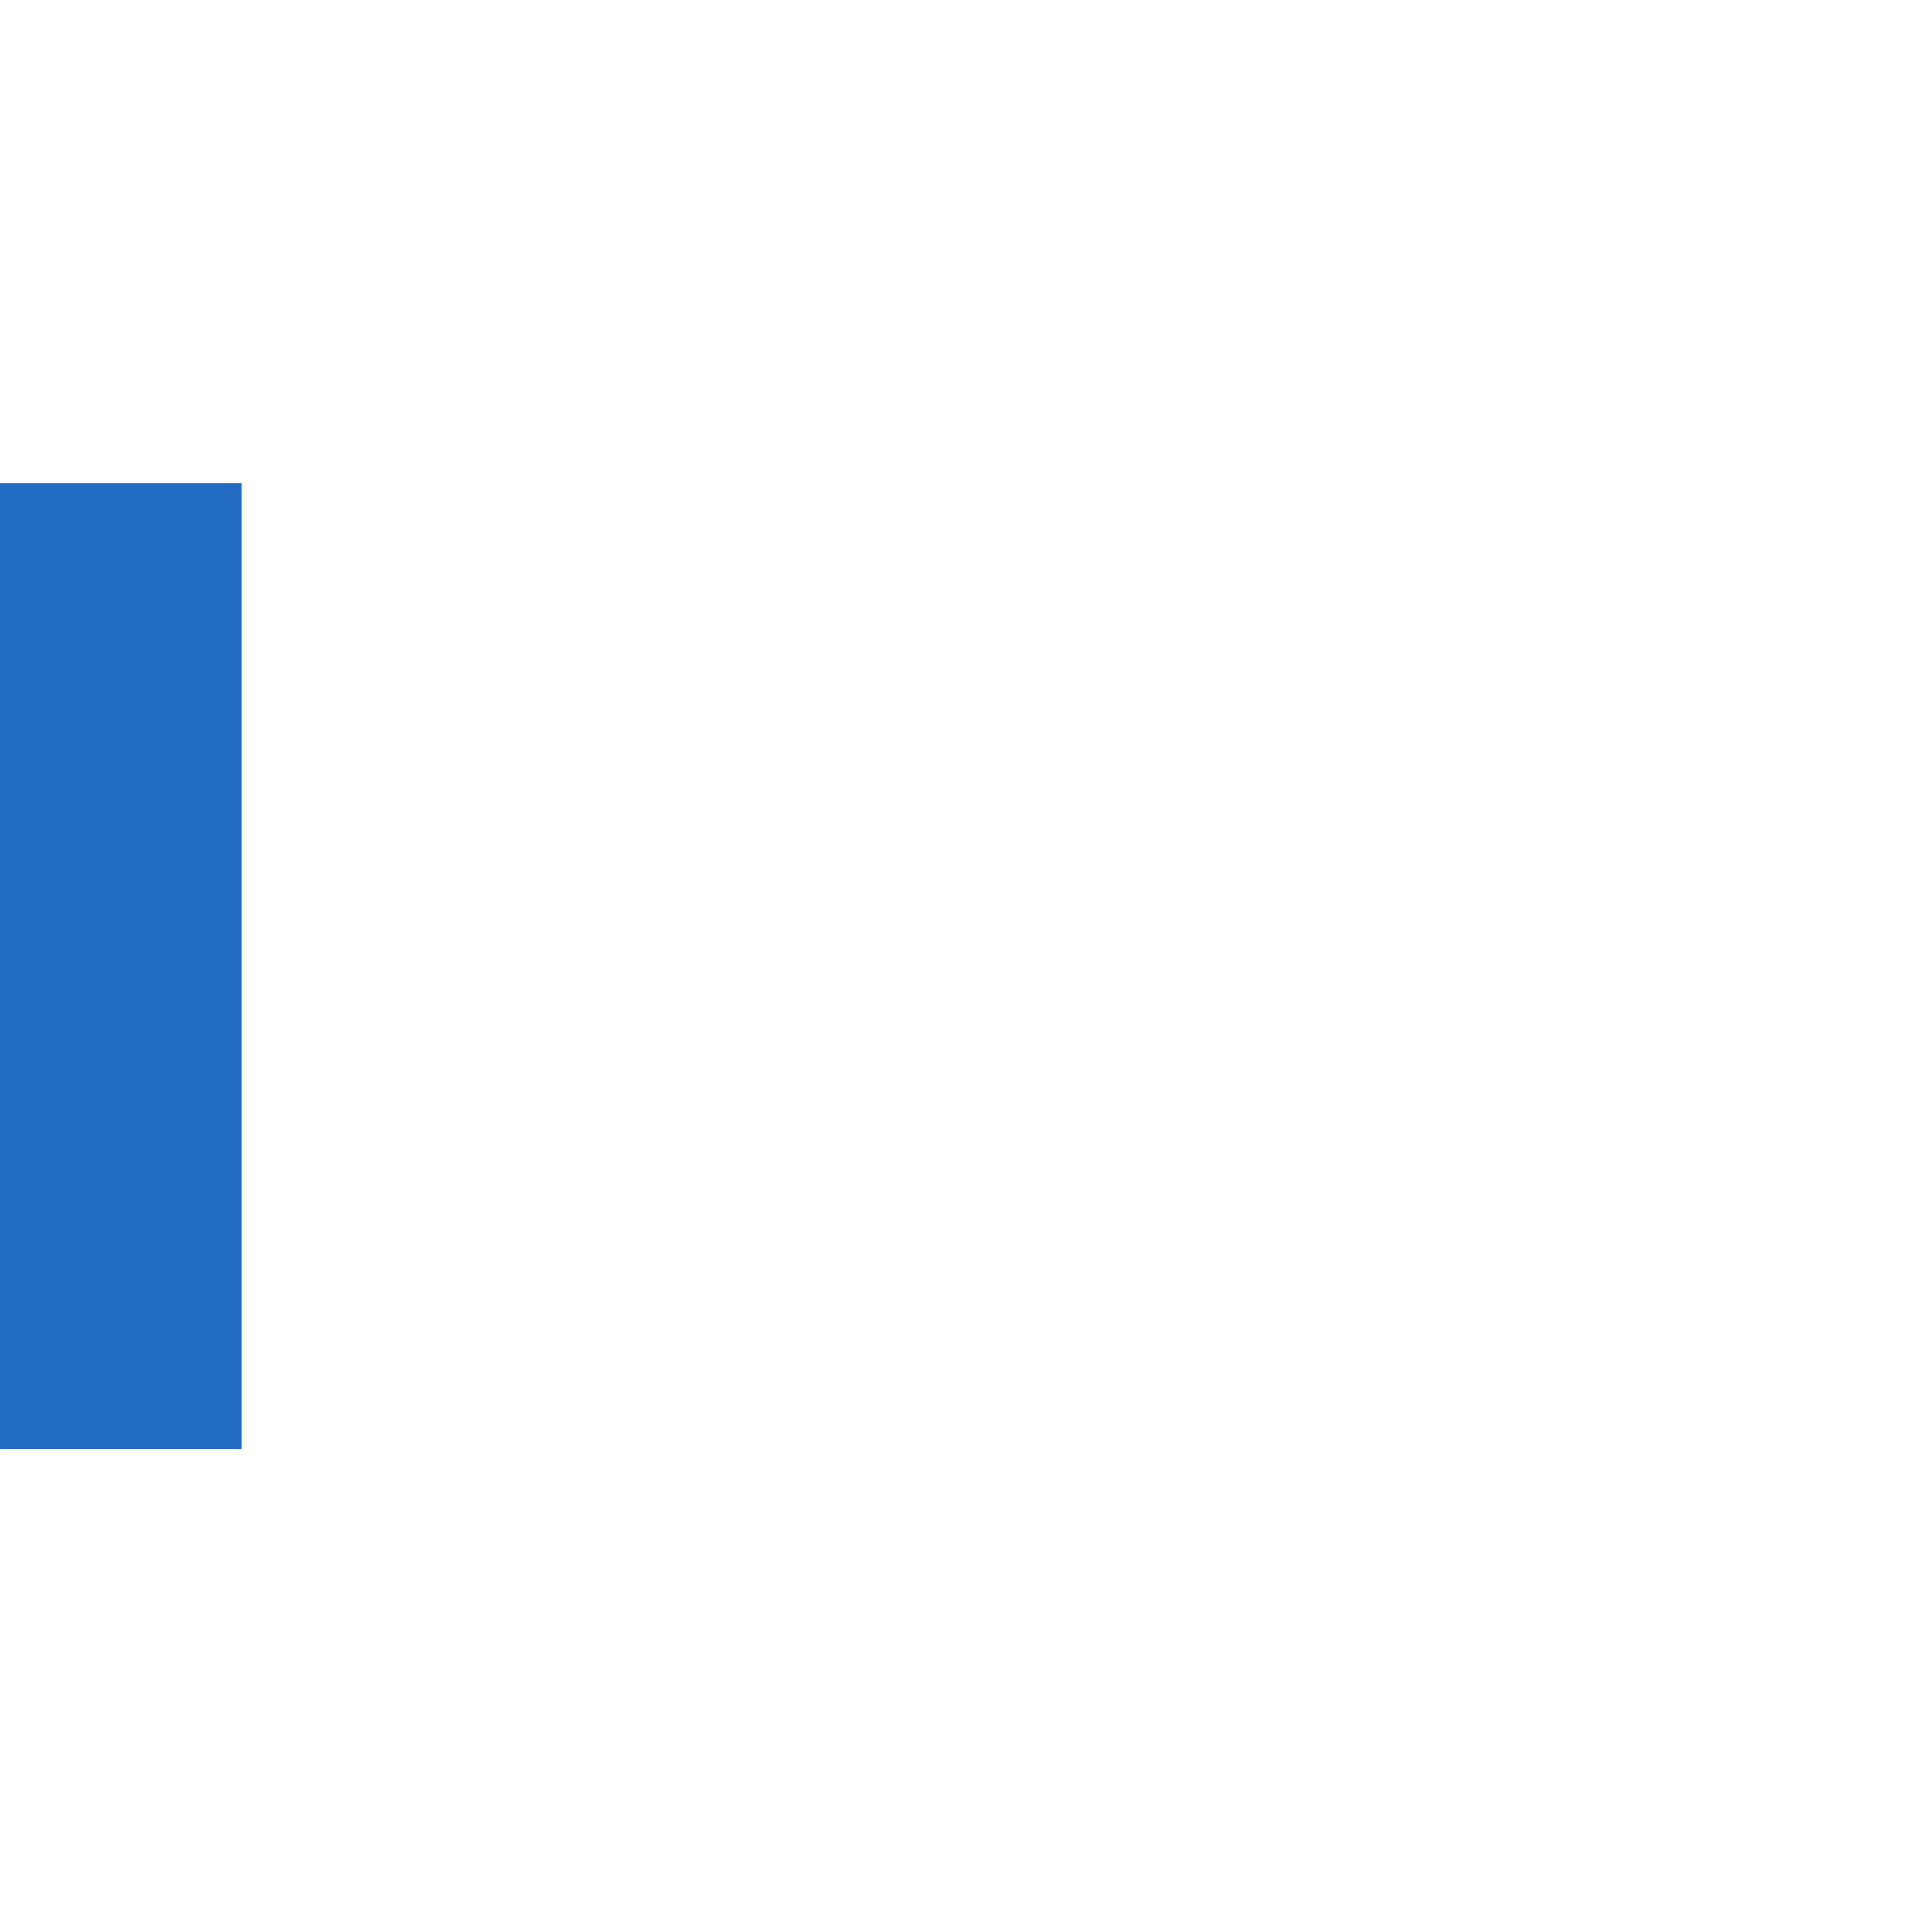
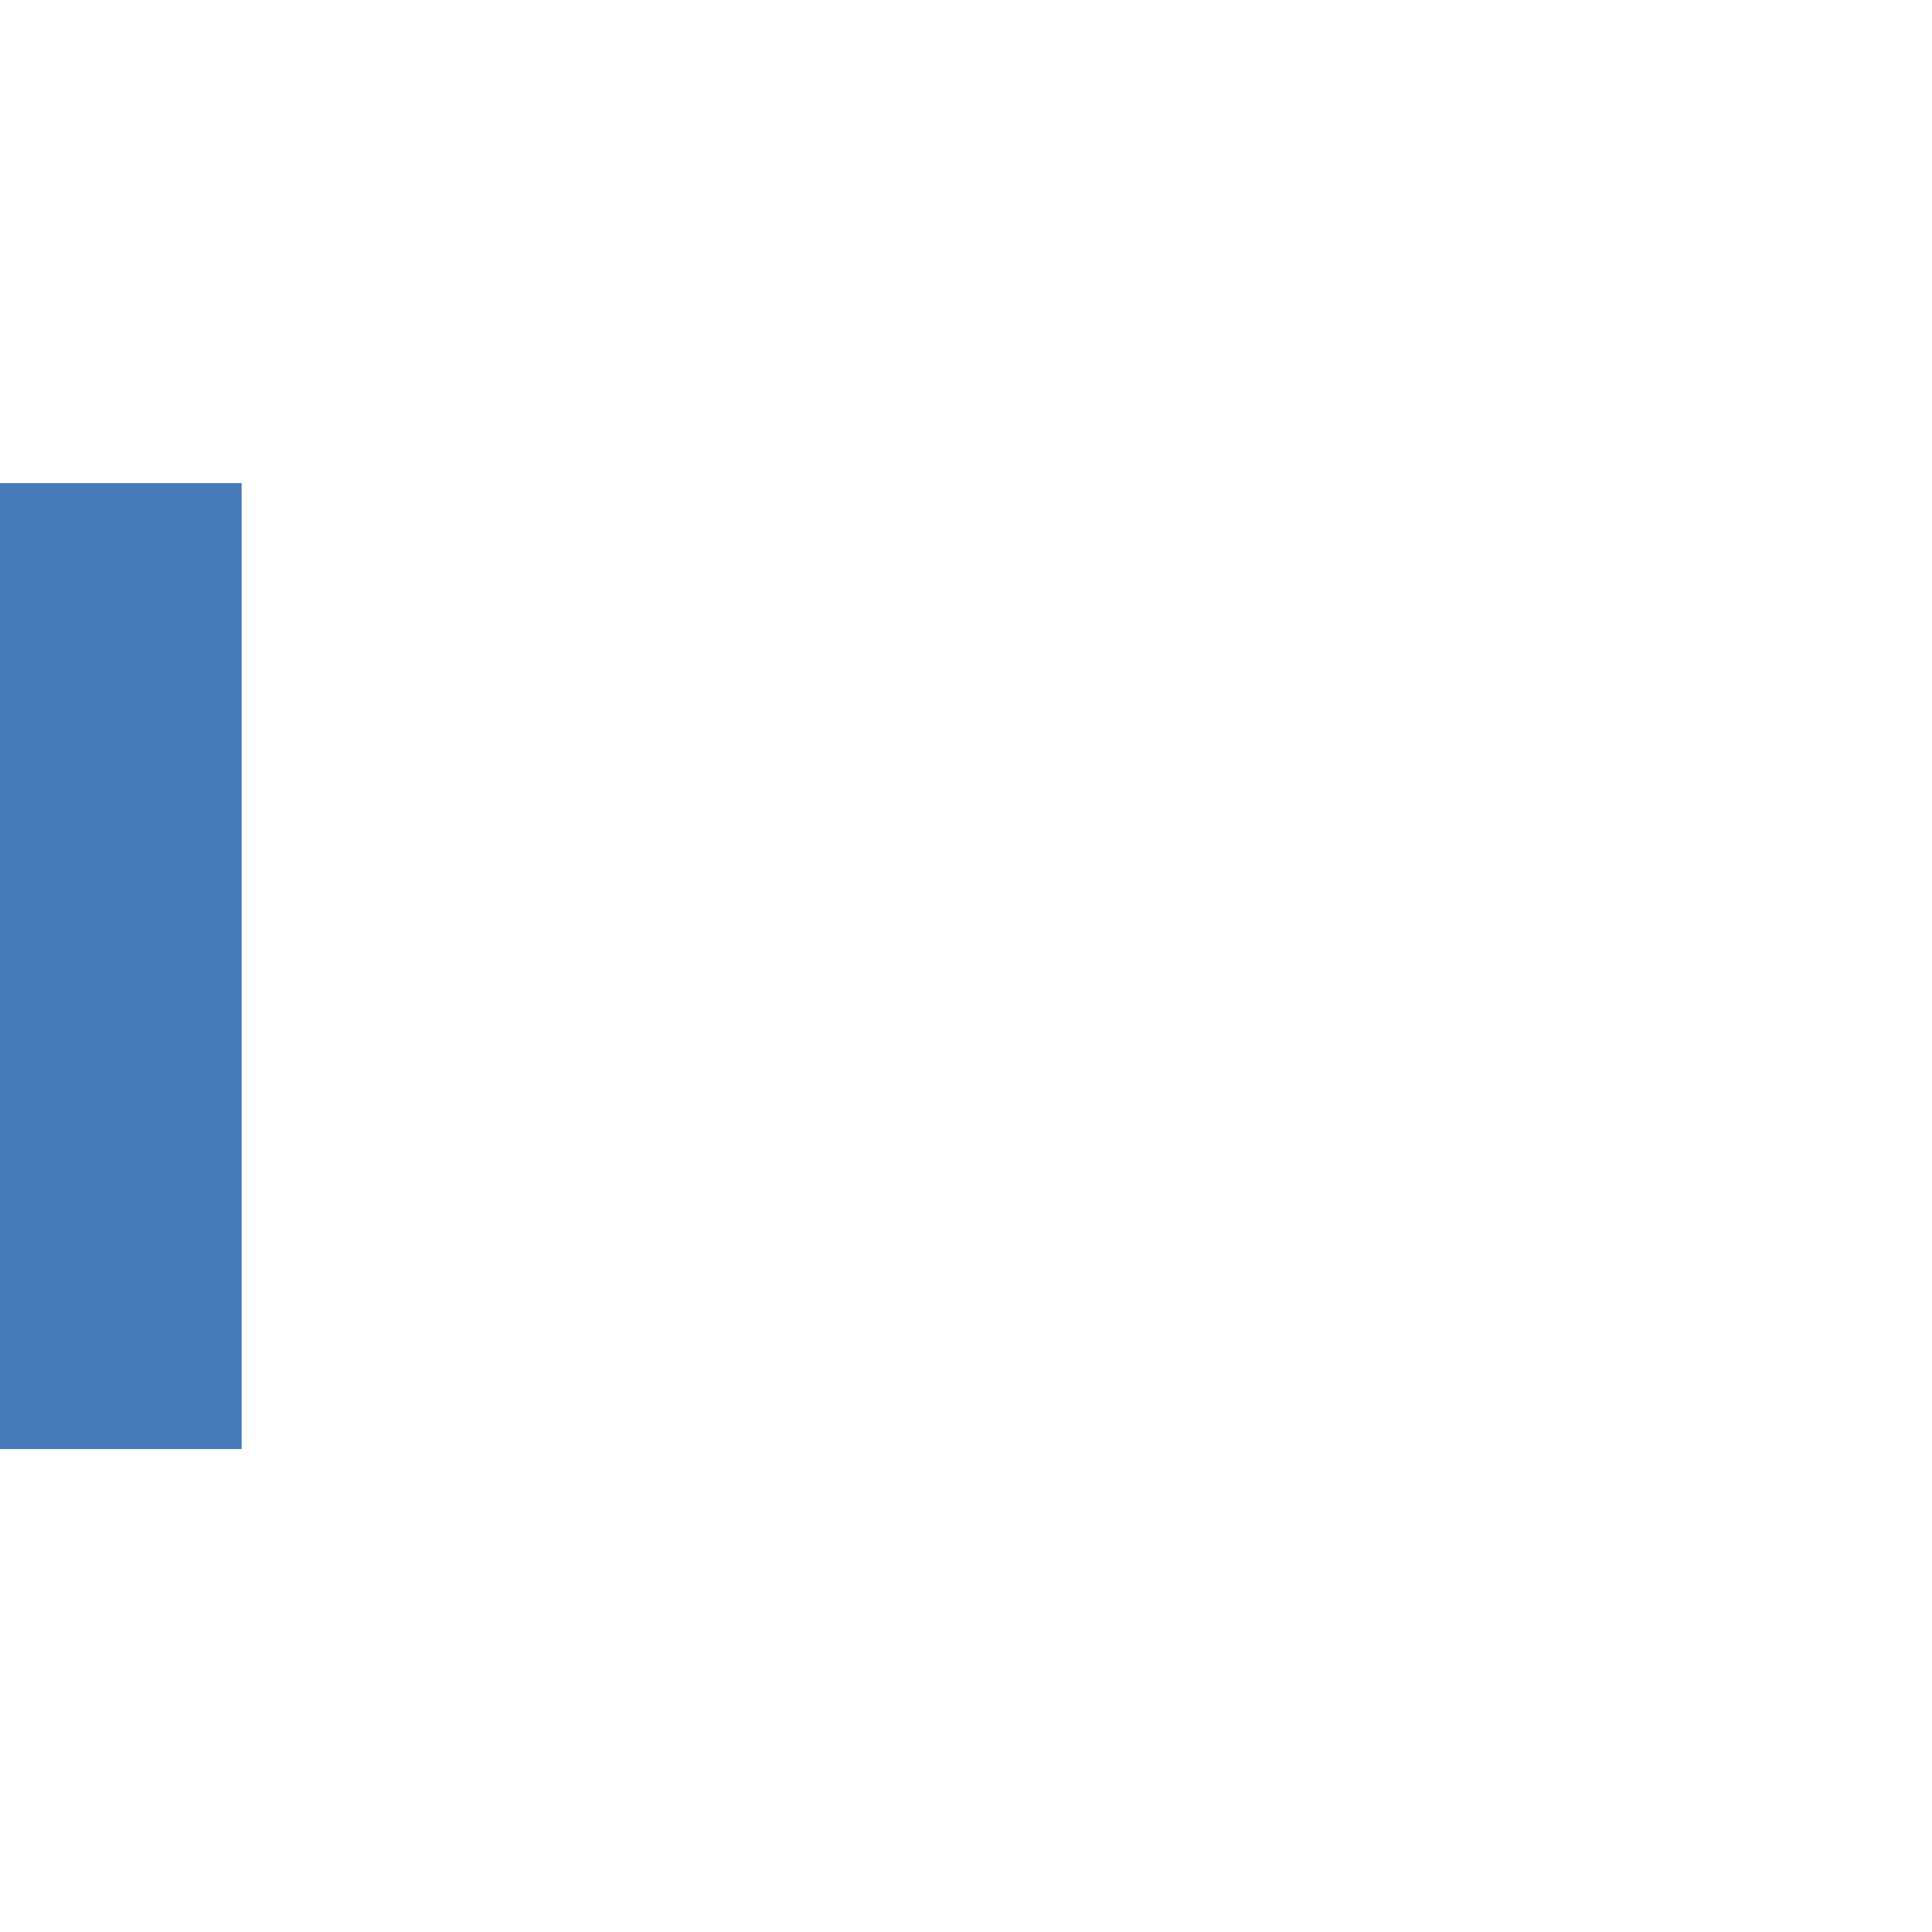
- <svg xmlns="http://www.w3.org/2000/svg" xmlns:xlink="http://www.w3.org/1999/xlink" width="16" height="16" id="svg7355" version="1.1">
+ <svg xmlns="http://www.w3.org/2000/svg" xmlns:ns2="http://www.openswatchbook.org/uri/2009/osb" xmlns:xlink="http://www.w3.org/1999/xlink" width="16" height="16" id="svg7355" version="1.1">
  <defs id="defs7357">
    <radialGradient xlink:href="#linearGradient36429" id="radialGradient7461" gradientUnits="userSpaceOnUse" gradientTransform="matrix(1.011539,0,0,0.5758211,-0.3926219,71.83807)" cx="47.429" cy="167.168" fx="47.429" fy="167.168" r="37" />
    <linearGradient id="linearGradient36429">
      <stop id="stop36431" offset="0" style="stop-color:#ffffff;stop-opacity:1;" />
      <stop id="stop36433" offset="1" style="stop-color:#ffffff;stop-opacity:0;" />
    </linearGradient>
    <radialGradient xlink:href="#linearGradient36471" id="radialGradient7463" gradientUnits="userSpaceOnUse" gradientTransform="matrix(1.189155,0,0,0.5551325,-9.281289,36.12653)" cx="49.067" cy="242.504" fx="49.067" fy="242.504" r="37.007" />
    <linearGradient id="linearGradient36471">
      <stop id="stop36473" offset="0" style="stop-color:#ffffff;stop-opacity:1;" />
      <stop id="stop36475" offset="1" style="stop-color:#ffffff;stop-opacity:0;" />
    </linearGradient>
    <radialGradient r="37.007" fy="242.504" fx="49.067" cy="242.504" cx="49.067" gradientTransform="matrix(1.189155,0,0,0.1525213,-9.281289,132.5277)" gradientUnits="userSpaceOnUse" id="radialGradient7488" xlink:href="#linearGradient36471" />
+     <linearGradient gradientTransform="translate(-1.1080329e-5,-1.6028836e-7)" xlink:href="#selected_bg_color" id="linearGradient4149" x1="167.066" y1="-12.234" x2="167.066" y2="-11" gradientUnits="userSpaceOnUse" />
+     <linearGradient id="selected_bg_color" ns2:paint="solid">
+       <stop style="stop-color:#5294e2;stop-opacity:1;" offset="0" id="stop4147" />
+     </linearGradient>
  </defs>
  <g id="layer1" transform="matrix(1.621328,0,0,1.621328,-431.6347,-376.5527)">
    <g style="display:inline" id="g30864" transform="translate(255.223,70.11809)">
-       <rect style="opacity:1;fill:#226bc4;fill-opacity:1;stroke:none" id="rect4147" width="4.934" height="1.234" x="164.599" y="-12.234" rx="0" transform="matrix(0,1,-1,0,0,0)" />
+       <rect style="display:inline;opacity:1;fill:url(#linearGradient4149);fill-opacity:1;stroke:none" id="rect4147-3" width="4.934" height="1.234" x="164.599" y="-12.234" rx="0" transform="matrix(0,1,-1,0,0,0)" />
+       <rect style="opacity:1;fill:#000000;fill-opacity:0.176;stroke:none" id="rect4147" width="4.934" height="1.234" x="164.599" y="-12.234" rx="0" transform="matrix(0,1,-1,0,0,0)" />
    </g>
  </g>
</svg>
